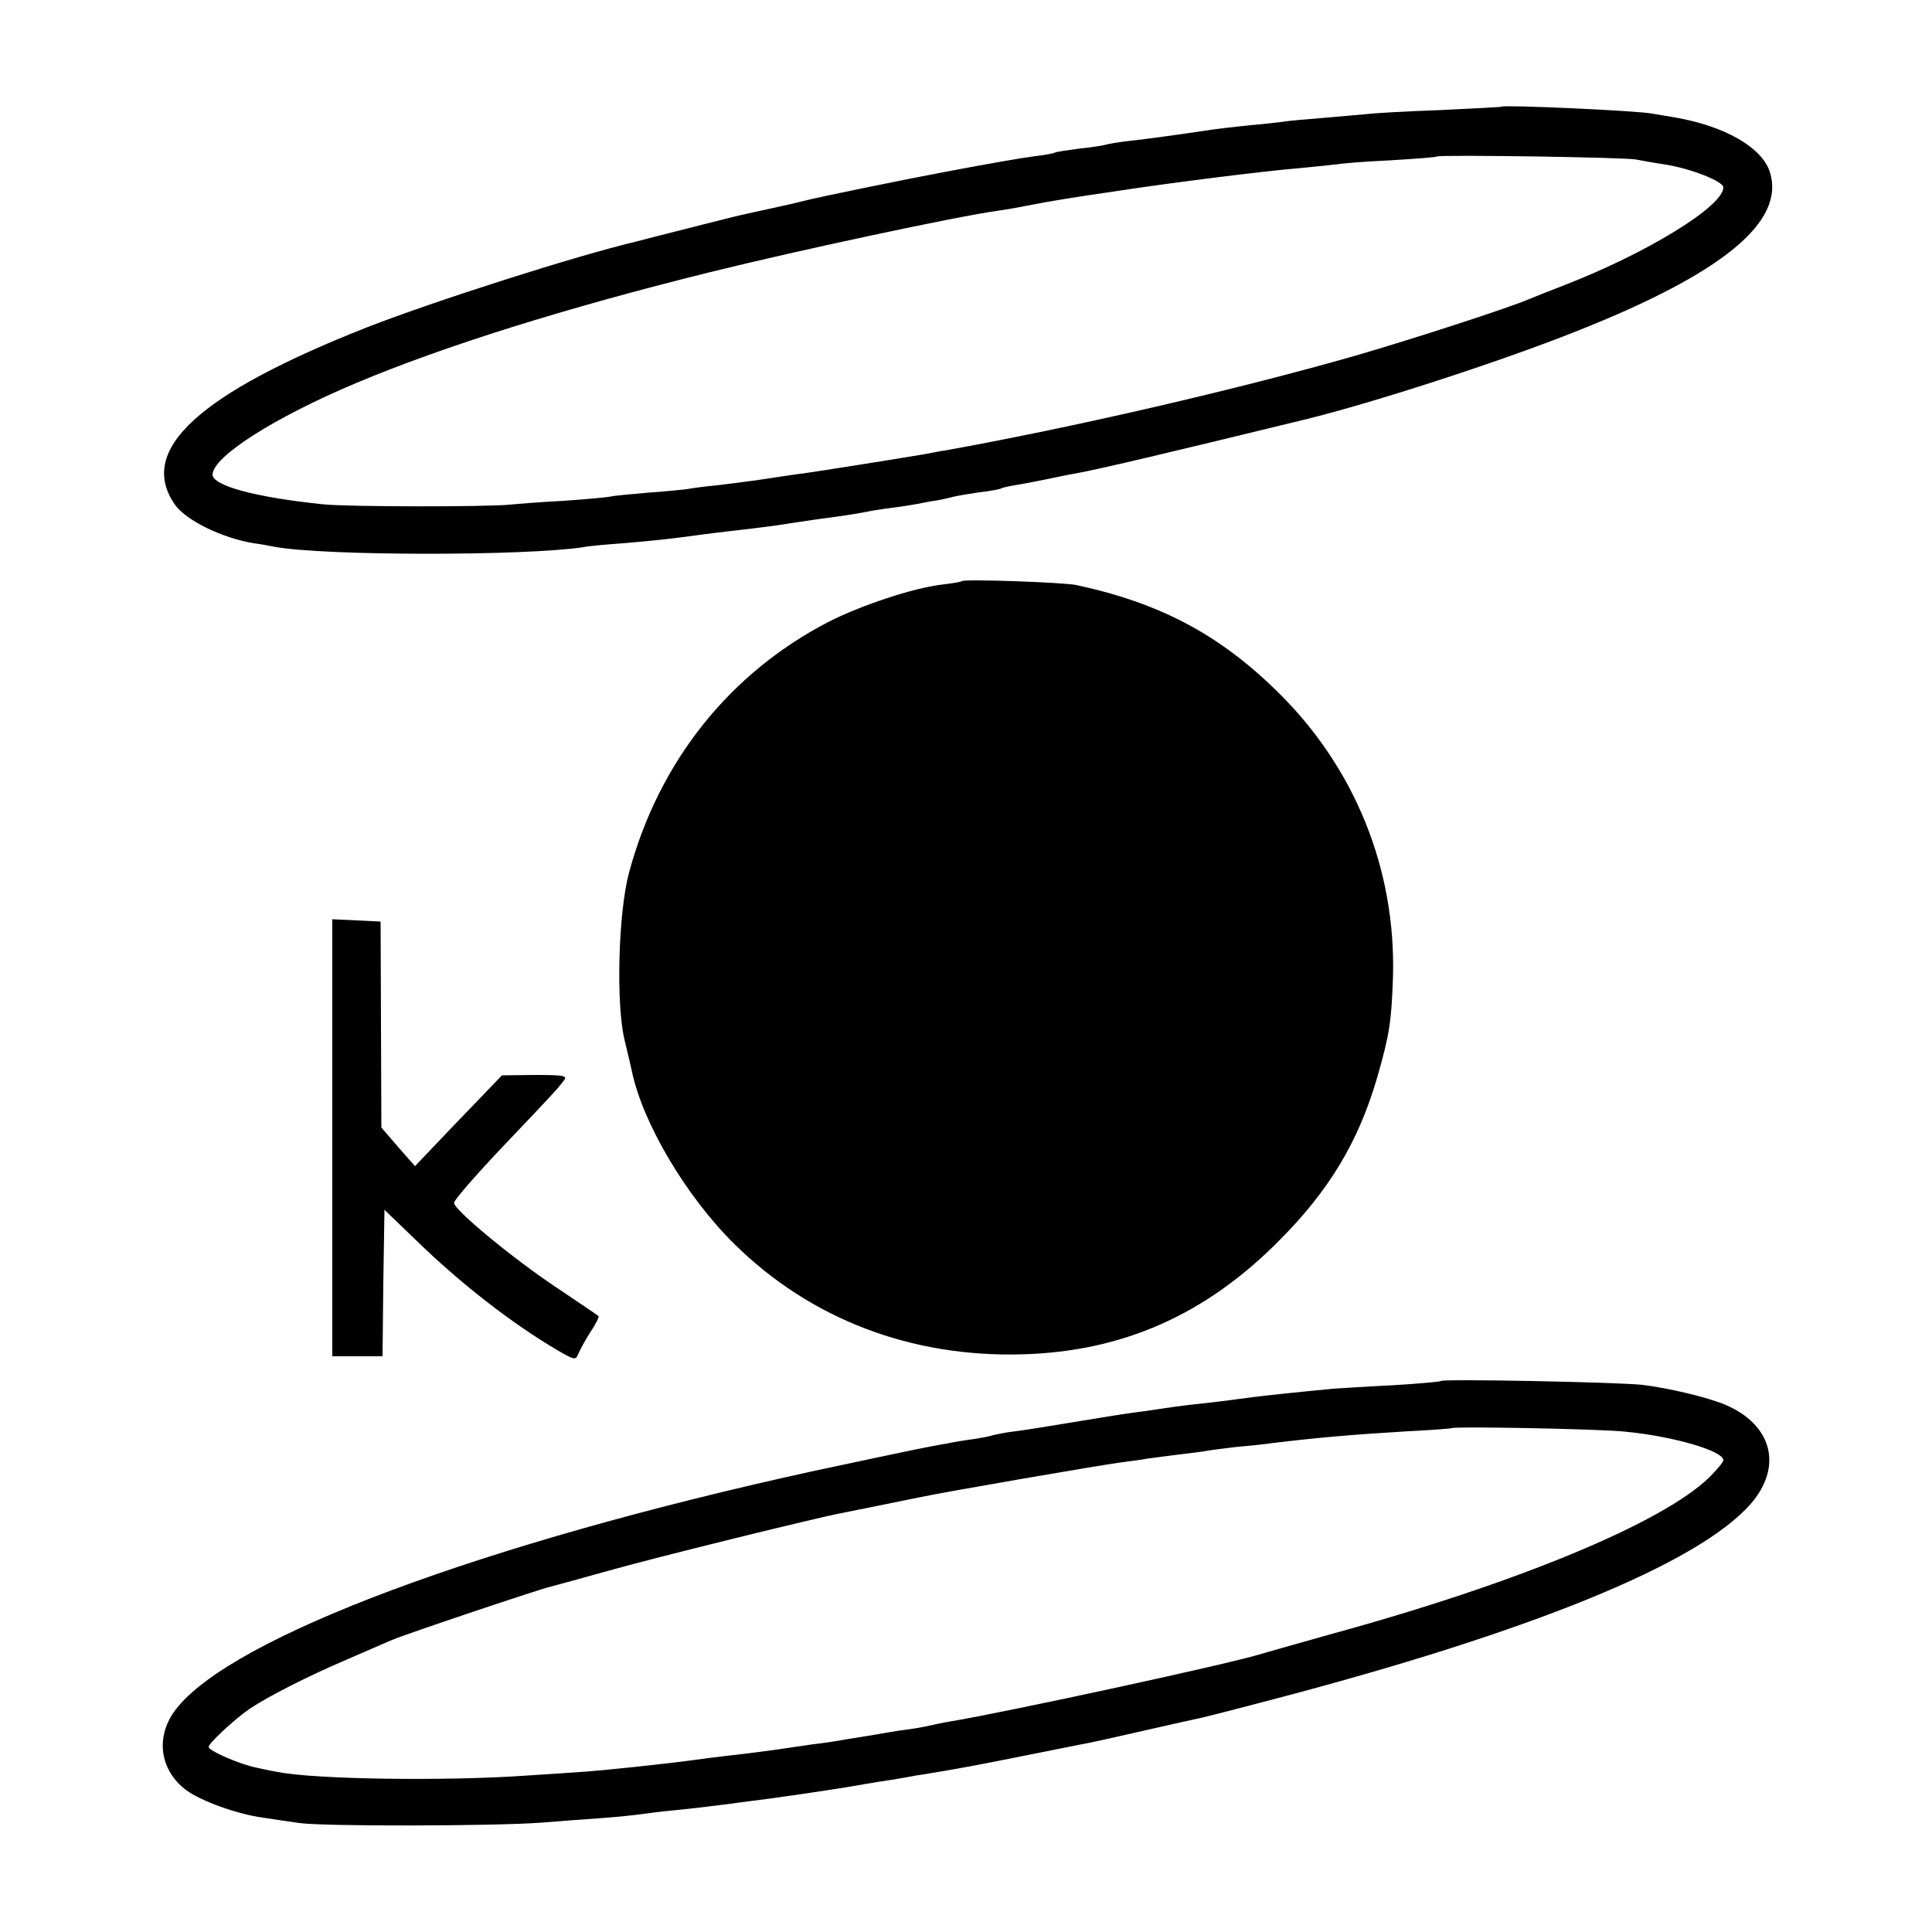
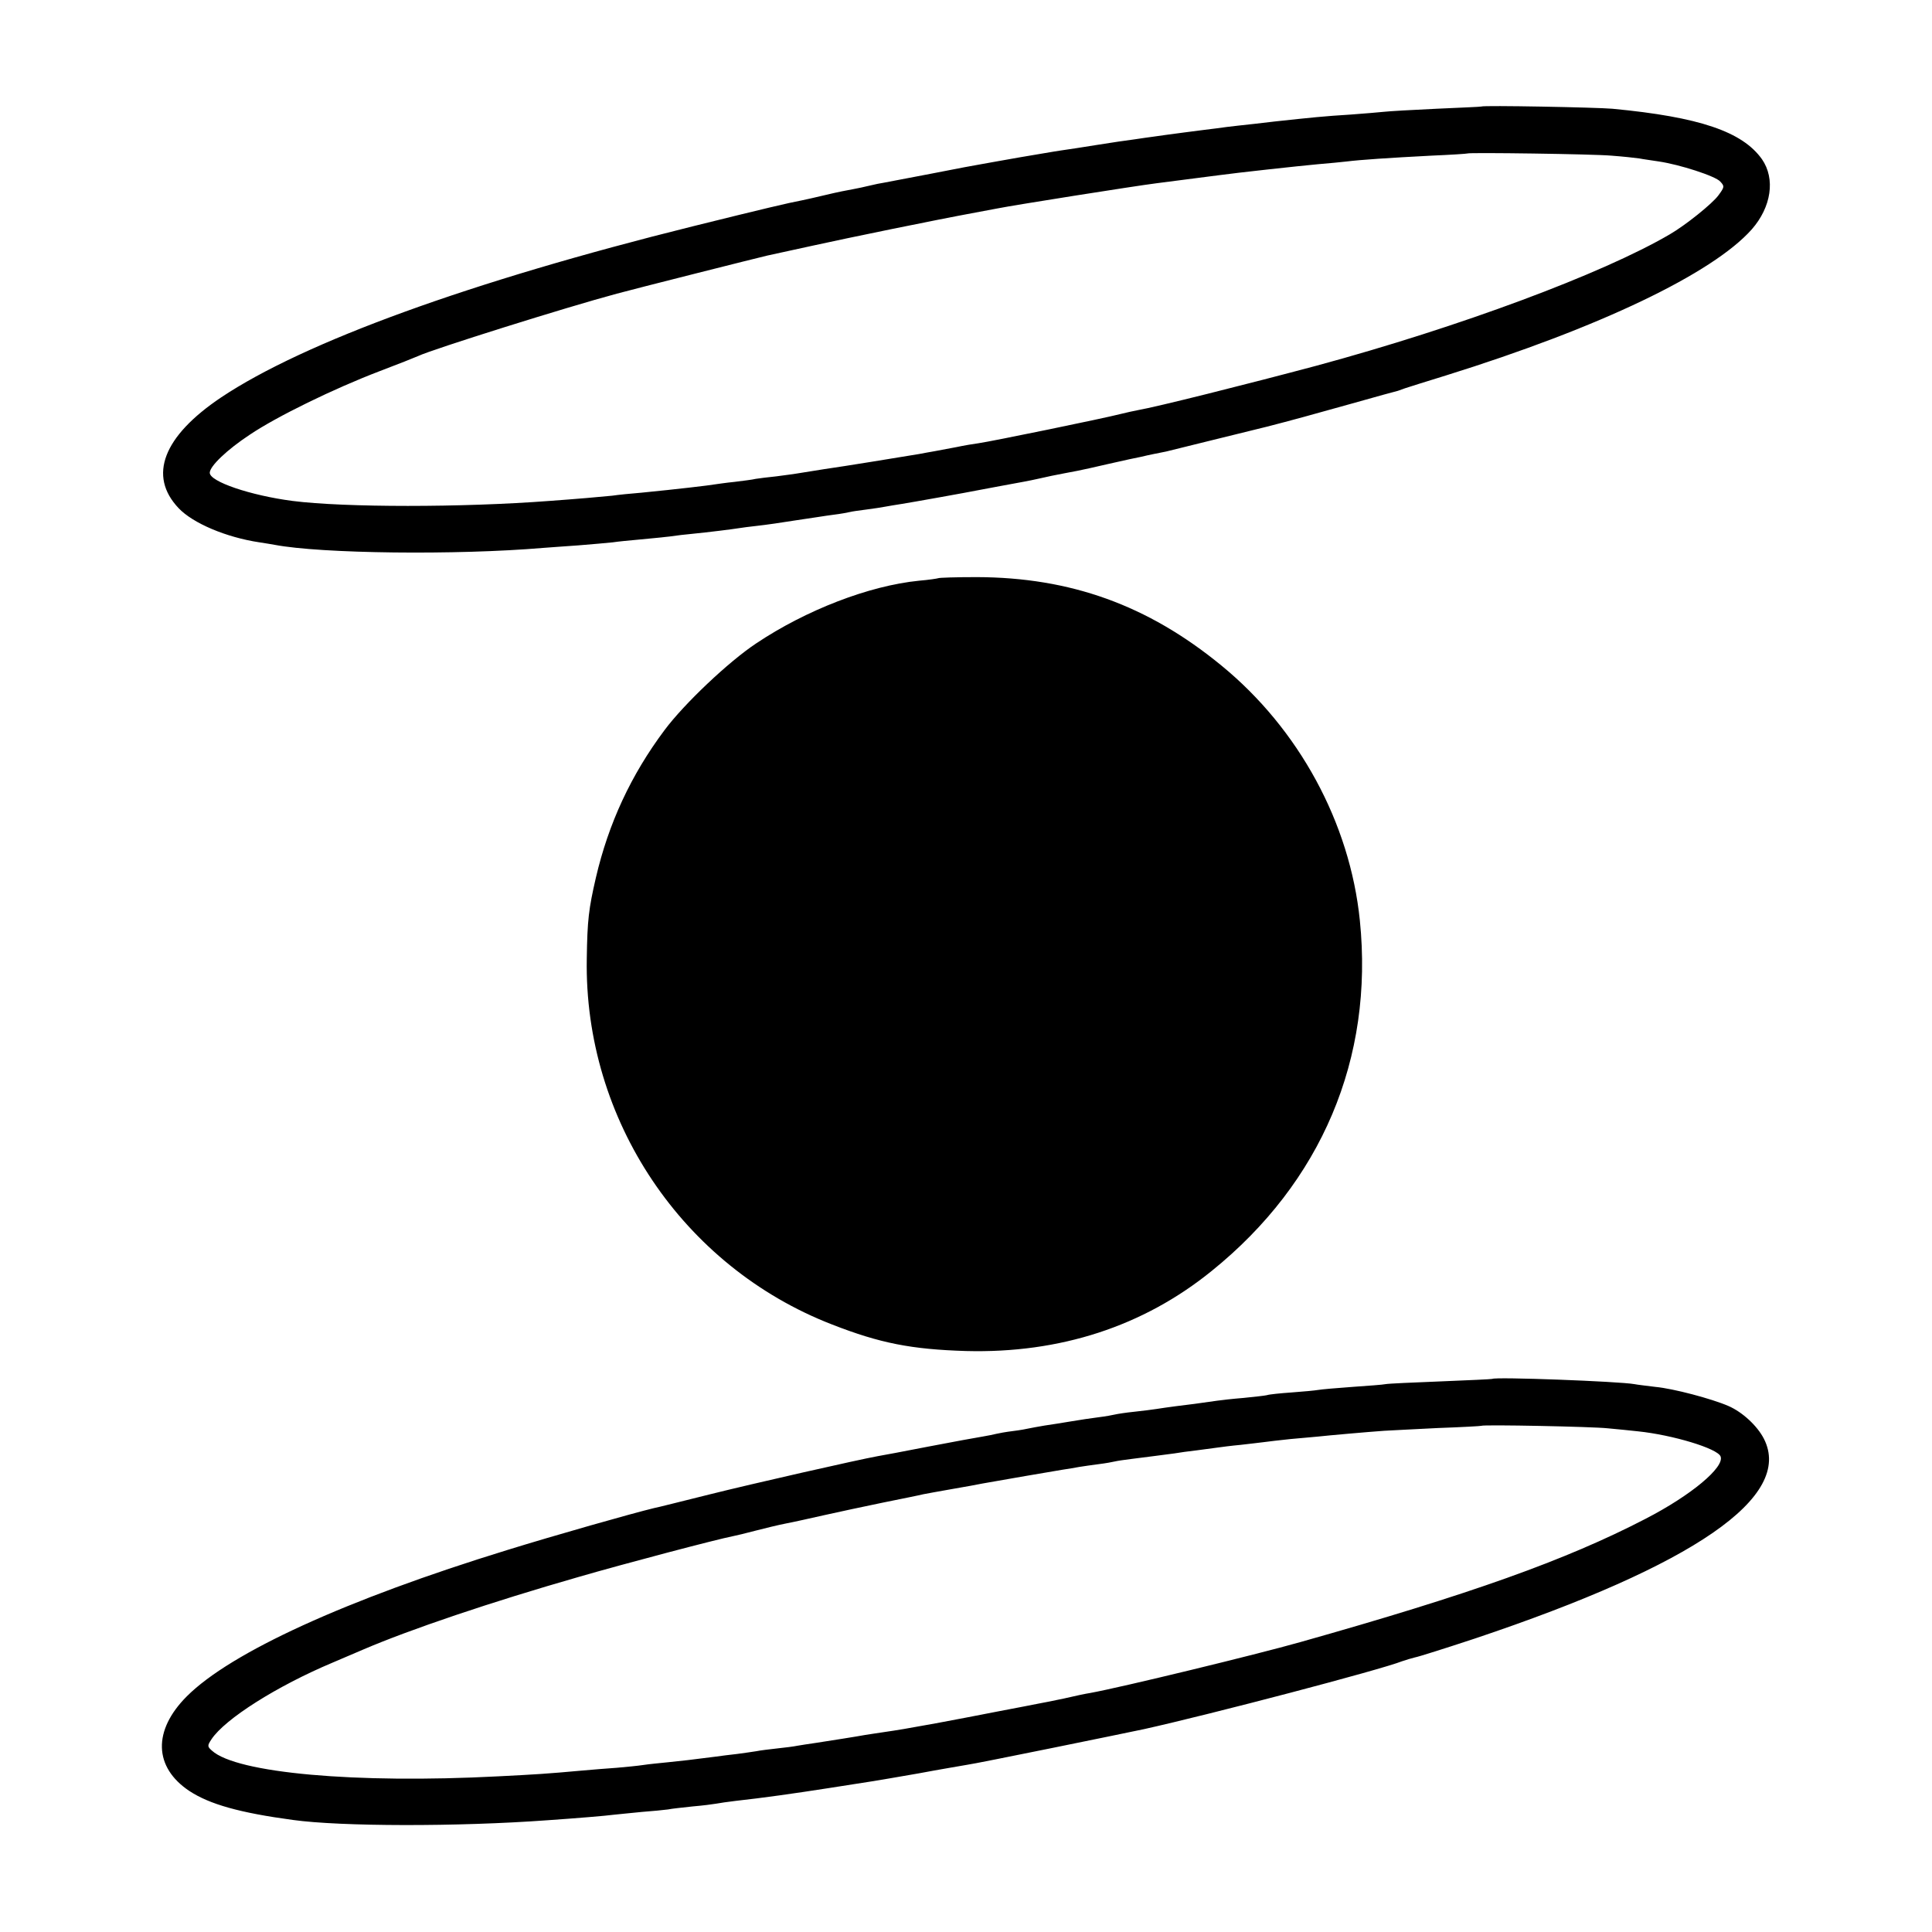
- <svg xmlns="http://www.w3.org/2000/svg" version="1.0" width="666.667" height="666.667" viewBox="0 0 500 500">
-   <path d="M388.7 27.6c-.1.1-7.4.5-16.2.9-8.8.3-17.1.8-18.5 1-1.4.1-6.6.6-11.4 1-4.9.4-9.6.8-10.5 1-.9.1-4.7.6-8.6.9-3.8.4-8.1.9-9.5 1.1-7.9 1.2-18.1 2.6-22 3-2.5.3-5.2.7-6 1-.8.2-4 .7-7 1-3 .4-5.7.8-6 1-.3.2-2.5.6-5 .9-3.9.5-12.4 2-23.5 4.1-10.2 1.9-33.6 6.7-36.5 7.5-1.9.5-4.6 1.1-6 1.4-1.4.3-3.6.8-5 1.1-1.4.3-3.6.8-5 1.1-1.4.3-7.7 1.9-14 3.5s-12.3 3.1-13.3 3.4c-15.3 3.6-52 15.3-69.7 22.2-43.6 17.2-59.5 31.7-49.8 45.8 2.8 4.1 12.1 8.7 20.5 10.1 1.6.2 3.9.6 5.3.9 12.9 2.4 65 2.4 80 .1 1.4-.3 6-.7 10.2-1 8.3-.7 13.7-1.3 20.8-2.3 2.5-.3 5.4-.7 6.5-.8 3.6-.4 12.9-1.5 15.5-2 3.8-.6 10.1-1.5 14-2 1.9-.3 4.6-.7 6-1 1.4-.3 4.5-.8 7-1.1 2.5-.3 5.4-.8 6.5-1 1.1-.2 3.4-.7 5-.9 1.7-.3 3.7-.8 4.5-1 .8-.2 3.8-.7 6.5-1.1 2.8-.3 5.3-.8 5.6-1 .3-.2 2.1-.6 4-.9 1.9-.3 5.4-1 7.9-1.5s5.6-1.2 7-1.4c6.7-1.2 25.1-5.6 60-14.1 17.5-4.3 50.2-14.9 69.8-22.7C446 70.7 462.2 57.3 458 44.4c-2.1-6.3-11.7-11.8-24.5-14-2.2-.4-4.9-.8-5.9-1-4.4-.8-38.3-2.3-38.9-1.8zm34.8 13.7c1.1.2 4.2.8 7 1.2 6.8 1 15.5 4.4 15.5 6 0 4.9-19.8 17-40.9 25.2-3.6 1.4-7.9 3.1-9.6 3.8-5.1 2.2-29.8 10.2-44.2 14.4-31 8.9-73.5 18.7-106.8 24.7-1.1.1-3.3.6-5 .9-6.4 1.1-27.2 4.4-31.5 5-2.5.3-5.6.8-7 1-3.2.5-7.9 1.2-15.5 2.1-3.3.3-6.8.8-7.8 1-.9.1-5.4.6-10 .9-4.5.4-8.9.8-9.7 1-.8.2-6.2.7-12 1.1-5.8.3-12.1.8-14 1-6 .6-42.2.6-48.5-.1-17.4-1.8-28.5-4.8-28.5-7.7.2-4.7 15.9-14.7 37-23.6 23-9.7 54.8-19.6 91.5-28.7 23.4-5.8 64.6-14.6 75-16 2.2-.3 6-1 8.5-1.5 4-.8 10.6-1.9 21-3.4 14.8-2.3 39.7-5.4 48.5-6.1 4.4-.4 8.7-.9 9.7-1 .9-.2 6.9-.7 13.5-1 6.5-.4 12-.8 12.2-1 .5-.5 49.3.2 51.6.8zM248.9 150.4c-.2.2-2.6.6-5.2.9-7.5.9-21 5.4-29.4 9.7-25.6 13.3-43.8 36.2-51.5 64.8-2.8 10.4-3.4 33.9-1.2 43.2.9 3.6 1.7 7.2 1.9 8.1 2.8 13.6 14.2 32.7 26.6 44.9 19.7 19.4 45.7 29.3 74.4 28.5 26-.7 47.5-10.2 66.5-29.4 13-13 20.6-25.7 25.4-42.2 3.2-11.1 3.7-14.5 4.1-26 .8-28-9.9-54.4-30.1-74.1-15-14.7-30.4-22.8-51.9-27.4-3.4-.7-28.9-1.6-29.6-1zM86 294.5V351h13l.2-19 .3-18.9 8 7.7c11.8 11.5 25 21.7 36.7 28.6 4.5 2.6 4.8 2.7 5.5.9.4-1 1.8-3.5 3.1-5.6 1.4-2 2.3-3.9 2.1-4.1-.2-.2-5.1-3.5-10.9-7.4-11.4-7.6-26.5-20.1-26.5-21.9 0-.7 5.4-6.9 12-13.9 13.9-14.6 14.6-15.4 16.3-17.6 1.2-1.4.5-1.6-7.3-1.6l-8.6.1-7.2 7.5c-4 4.1-9 9.4-11.3 11.8l-4 4.2-4.4-5-4.3-5-.1-26.7-.1-26.6-6.2-.3-6.3-.3v56.6zM372.9 357.4c-.2.2-5.8.7-12.4 1.1-6.6.3-13.6.8-15.5.9-10.4 1-17.9 1.8-21 2.2-8.8 1.2-10.8 1.4-15.5 1.9-2.7.3-6.1.8-7.5 1-1.4.2-4.5.7-7 1-2.5.3-9.9 1.5-16.5 2.6s-13.5 2.2-15.4 2.4c-1.8.2-4.1.7-5 .9-.9.3-3.4.8-5.6 1.1-2.3.3-5.2.8-6.5 1.1-1.4.2-5 .9-8 1.5s-14.7 3.1-26 5.5c-86.1 18.8-151.3 43.2-165.5 61.8-5.4 7-4.2 15.7 2.7 20.9 3.8 2.8 13.2 6.2 19.8 7.1 2.5.4 6.8 1 9.5 1.4 6.2.9 50.9.8 62.5-.1 4.7-.4 11.9-.9 16-1.2 4.1-.3 8.6-.8 10-1 1.4-.2 5.2-.7 8.5-1 3.3-.3 9.2-1 13-1.5 3.9-.5 9-1.2 11.5-1.5 8.9-1.2 21.3-3.1 25.5-3.9 1.1-.2 4.3-.7 7-1.1 2.8-.5 5.2-.9 5.5-1 .3 0 2.6-.4 5.1-.8 7-1.2 9.4-1.6 22.9-4.3 6.9-1.4 13.6-2.7 15-3 1.4-.2 8.6-1.8 16-3.5s14.2-3.2 15.2-3.4c.9-.2 8.8-2.2 17.5-4.5 67.6-17.7 110.7-35.3 124.3-50.7 8.5-9.7 5.7-20.6-6.6-25.8-4.6-1.9-14.6-4.3-21.4-5.1-6.3-.7-51.5-1.6-52.1-1zm47.6 13.1c12.6 1.2 25.5 5 25.5 7.4 0 .5-1.7 2.5-3.7 4.5-12.2 11.8-49.9 27.4-97.8 40.5-8.2 2.3-16.3 4.6-18 5.1-7.8 2.5-65.6 15-80.5 17.5-1.9.3-4.2.8-5 1-.8.2-3.3.7-5.5 1-2.3.3-5 .7-6 .9-1.1.2-4 .7-6.5 1.1-2.5.4-5.2.8-6 1-.8.1-3.7.6-6.5.9-2.7.4-6.1.9-7.5 1.1-2.6.4-10.1 1.4-15.7 2-1.7.2-4.9.6-7 .9-8 1.1-23.4 2.7-28.8 3.1-1.6.1-8.4.6-15 1-20.9 1.5-55.1 1-64.5-.9-.8-.1-3.3-.6-5.5-1.1-4.5-.9-12.5-4.4-12.5-5.4s6.9-7.3 10.5-9.8c4.9-3.3 15.4-8.6 25-12.7 5-2.2 10.4-4.5 12-5.2 3.8-1.6 38.6-13.3 41.1-13.8 1.1-.3 7.8-2.1 14.9-4.1 11.2-3.2 53.8-13.7 60.2-14.9 1.9-.4 9.1-1.8 20.3-4.1 7-1.5 47.2-8.4 51.9-9 3-.4 6.1-.8 7-1 .9-.1 4.3-.6 7.6-1 3.2-.4 6.7-.8 7.7-1 .9-.2 4.3-.6 7.5-1 3.2-.3 7.4-.7 9.3-1 12.5-1.5 20.6-2.2 35.5-3.1 6.1-.3 11.1-.7 11.2-.8.6-.5 38.3.2 44.8.9z" />
+ <svg xmlns="http://www.w3.org/2000/svg" version="1.0" width="933.333" height="933.333" viewBox="0 0 700 700">
+   <path d="M536.7 38.6c-.1.1-7.4.4-16.2.8-8.8.4-17.3.9-19 1.1-1.6.2-7 .6-12 1-9.8.6-14.5 1.1-27.5 2.5-4.7.6-10.6 1.2-13.2 1.5-2.6.3-6.2.7-8 1-1.8.2-7.1.9-11.8 1.5-4.7.6-9.6 1.3-11 1.5-1.4.2-4.5.6-7 1-2.5.3-8.5 1.2-13.5 2-4.9.8-10.8 1.7-13 2-2.2.3-8.9 1.5-15 2.5-6 1.1-12.1 2.1-13.5 2.4-1.4.2-9.9 1.8-19 3.6-9.1 1.7-17.6 3.4-19 3.6-1.4.3-3.2.7-4 .9-.8.2-3 .7-4.7 1-1.8.3-6.3 1.2-10 2.1-3.8.9-7.7 1.8-8.8 2-4.8.9-13.7 3-39.5 9.4-80.5 20-140.8 41.9-170.9 62-21 14.1-26.5 28.4-15.4 40.1 5.2 5.5 17.3 10.6 29.3 12.4 1.9.3 4.5.7 5.5.9 16.8 3.2 65.8 3.8 97.5 1.1 1.9-.1 7.6-.6 12.5-.9 5-.4 10.6-.9 12.5-1.1 1.9-.3 6.2-.7 9.5-1 3.3-.3 8.3-.8 11-1.1 2.8-.4 6.1-.8 7.5-.9 7.1-.7 15.7-1.8 17.5-2.1 1.1-.2 4.3-.6 7-.9 2.8-.3 9.1-1.2 14-2 5-.7 11-1.7 13.5-2 2.5-.3 5.2-.8 6-1 .8-.2 3.5-.6 6-.9 2.5-.3 5.5-.8 6.6-1 1.2-.2 3.9-.7 6-1 3.8-.6 23.4-4.1 28.4-5.1 1.4-.3 5-.9 8-1.5 7.1-1.3 9.9-1.8 13-2.5 1.4-.3 3.6-.8 5-1.1 3.2-.6 6.4-1.3 9.3-1.8 1.2-.2 6.5-1.4 11.7-2.6 5.2-1.2 10.4-2.3 11.5-2.5 1.1-.3 3.1-.7 4.5-1 1.4-.3 3.4-.7 4.5-.9 1.5-.4 25.2-6.2 36.5-9 8.2-2.1 17-4.5 30.5-8.3 8.8-2.5 16.5-4.6 17-4.7.6-.2 1.7-.6 2.5-.9.8-.3 7.6-2.4 15-4.7 55.5-17.3 96.5-36.9 110.7-52.9 7.1-8.1 8.6-18.3 3.7-25.4-7.1-10-22.6-15.3-54.2-18.3-5.7-.5-46.9-1.3-47.5-.8zm47.2 17.8c4.1.3 8.6.8 10 1 1.5.3 4.6.7 7.1 1.1 7.5 1.1 20.6 5.3 22.3 7.3 1.6 1.7 1.5 2-.7 5S610.7 81.6 605 84.9c-24.4 14.3-76.3 33.6-128 47.6-25.5 6.8-57.8 14.9-64.7 16.1-1.5.3-4.4.9-6.3 1.4-6.2 1.6-46.6 9.9-51.5 10.6-1.6.2-5.2.8-8 1.4-2.7.5-6.3 1.2-8 1.5-1.6.3-4.1.7-5.5 1-6.6 1.1-27.4 4.5-34.5 5.5-4.4.7-8.9 1.4-10 1.6-1.1.2-4.4.6-7.3 1-2.9.3-6.2.7-7.4.9-1.1.3-4.6.7-7.7 1.1-3.1.3-6.3.8-7.1.9-2.3.4-13.3 1.7-26.5 3-3.8.3-8.7.8-10.7 1.1-3.8.4-13.1 1.2-22.8 1.9-31.5 2.4-74.1 2.4-93 0-15.3-2-30-7-30-10.2 0-2.4 6.3-8.4 14.5-13.8 9.8-6.6 30.5-16.7 47-23 6.6-2.5 12.9-5 14-5.5 5-2.4 53.7-17.7 72-22.6 5.8-1.6 52.6-13.4 54.5-13.8 1.4-.3 8.8-1.9 16.5-3.6 12.7-2.8 43.8-9.2 59-12 3.3-.6 6.9-1.3 8-1.5 6-1.2 49.6-8.1 57.5-9.1 3.3-.4 15.6-2 22.5-2.9 6.5-.9 29.4-3.4 36-4 3.9-.3 8.6-.8 10.5-1 4.8-.6 15.1-1.3 30.5-2.1 7.2-.3 13.1-.7 13.2-.8.5-.4 45.6.2 52.2.8zM339.9 209.5c-.2.1-3.3.6-6.9.9-18.1 1.8-40.9 10.6-59 22.7-10.1 6.7-26.2 22-33.2 31.4-12.2 16.3-20.3 33.8-24.9 53.5-2.6 11.3-3.1 15.3-3.3 29.4-1 58.3 34.7 111.5 88.9 132.5 17.4 6.8 28.8 9 48.5 9.6 34 .9 64.2-8.9 89-29 39.8-32.1 58.8-77 53.7-127-3.6-35.4-22.1-69.4-50.2-92.4-26.7-21.9-54.7-31.9-88.6-32-7.5 0-13.8.2-14 .4zM540.7 499.6c-.1.1-8.5.5-18.6.9-10.2.4-19.2.8-20.1 1-.8.2-6.3.6-12 1s-11.3.9-12.4 1.1c-1.1.2-5.4.6-9.5.9-4.2.3-8.3.7-9.1 1-.8.2-4.6.6-8.5 1-3.8.3-8.1.8-9.5 1-6.1.9-10.8 1.5-15 2-2.5.3-5.6.8-7 1-1.4.2-5 .7-8 1-3 .3-6.2.8-7 1-.8.2-3.5.7-6 1-2.5.3-7 1-10 1.5s-7.3 1.2-9.5 1.5c-2.2.4-4.7.8-5.5 1-.8.2-3.5.7-6 1-2.5.3-5.2.8-6 1-.8.2-3.1.7-5 1-1.9.3-10.7 1.9-19.5 3.6-8.8 1.7-17.1 3.3-18.5 3.5-7.2 1.3-45.1 9.9-61.1 13.9-10.1 2.5-19.1 4.8-19.9 4.9-7.9 1.9-36.1 9.9-53.2 15.2-58.5 18-100.2 37.1-116.1 53-12.4 12.4-12 25.7.9 34.3 7.3 4.8 18.2 7.9 37.5 10.5 17.3 2.4 59.6 2.5 92.4.1 10.1-.7 21.1-1.6 24-2 1.7-.2 6.2-.6 10-1 3.9-.3 8.1-.7 9.5-.9 1.4-.3 5.4-.7 9-1.1 3.6-.3 7.4-.8 8.5-1 1.1-.2 4.3-.7 7-1 10-1.1 21.3-2.7 33.5-4.6 6.9-1.1 14.1-2.2 16-2.5 1.9-.3 9.6-1.6 17-2.9 7.4-1.4 15.3-2.7 17.5-3.1 3.2-.4 55.5-11.1 64-12.9 24.3-5.4 85.7-21.5 93.5-24.6 1.4-.5 3.5-1.1 4.7-1.4 1.2-.2 11-3.3 21.6-6.8 79.7-26.7 115.5-51.4 104.8-72.4-2.4-4.7-7.8-9.7-12.9-11.9-6-2.6-19.9-6.3-26.4-6.9-3.2-.4-6.7-.8-7.6-1-5.5-1-50.6-2.7-51.5-1.9zm41.8 17.9c3.3.3 8.3.8 11 1.1 12.5 1.3 28.8 6.2 29.9 9.1 1.5 3.9-10.7 14.1-27.2 22.6-28.9 15-63.8 27.4-125.2 44.7-15.9 4.5-64.5 16.3-76 18.4-1.4.2-5.7 1.1-9.5 2-3.9.8-8.2 1.7-9.5 1.9-1.4.3-7.7 1.5-14 2.7-13 2.5-11.7 2.3-23 4.4-11 2-13.4 2.4-18.9 3.2-2.5.4-5.5.8-6.6 1-2.6.5-12.8 2.1-18 2.9-2.3.3-5.2.8-6.5 1-1.4.3-4.7.7-7.5 1-2.7.3-6.1.7-7.5 1-1.4.2-4.5.7-7 1-2.5.3-6.1.7-8 1-8.6 1.1-11.9 1.5-17 2-3 .3-7.1.7-9 1-1.9.3-6.2.7-9.5 1-3.3.2-8.9.7-12.5 1-13.2 1.2-16.8 1.4-30.5 2.1-51.8 2.7-94.8-1.2-103.7-9.3-1.7-1.5-1.7-1.8-.2-4.1 4.9-7.4 23.7-19.3 43.9-27.8 2.8-1.2 7.7-3.3 11-4.7 17-7.3 46.6-17.3 78-26.3 16.5-4.8 50.3-13.7 56-14.8 1.1-.2 4.8-1.1 8.2-2 3.5-.9 8.4-2.1 11-2.6 2.7-.5 8.9-1.9 13.8-3 5-1.1 14.6-3.2 21.5-4.6 6.9-1.4 13.4-2.7 14.5-3 1.1-.2 5.8-1.1 10.5-1.9 4.7-.8 9.6-1.7 11-2 6.2-1.1 25.8-4.5 29-5 1.9-.3 4.6-.7 6-1 1.4-.2 4.5-.7 7-1 2.5-.3 5.2-.8 6-1 .8-.2 3.5-.6 6-.9 5.7-.7 11.6-1.5 15.5-2 1.7-.3 5.3-.8 8-1.1 2.8-.4 6.1-.8 7.5-1 1.4-.2 5.2-.7 8.5-1 3.3-.4 7.1-.8 8.5-1 1.4-.2 5.7-.7 9.5-1.1 3.9-.3 8.4-.8 10-.9 3.5-.4 18.3-1.7 24-2.1 2.2-.1 11-.6 19.5-1 8.5-.3 15.6-.7 15.7-.8.6-.5 40.4.3 45.8.9z" />
</svg>
